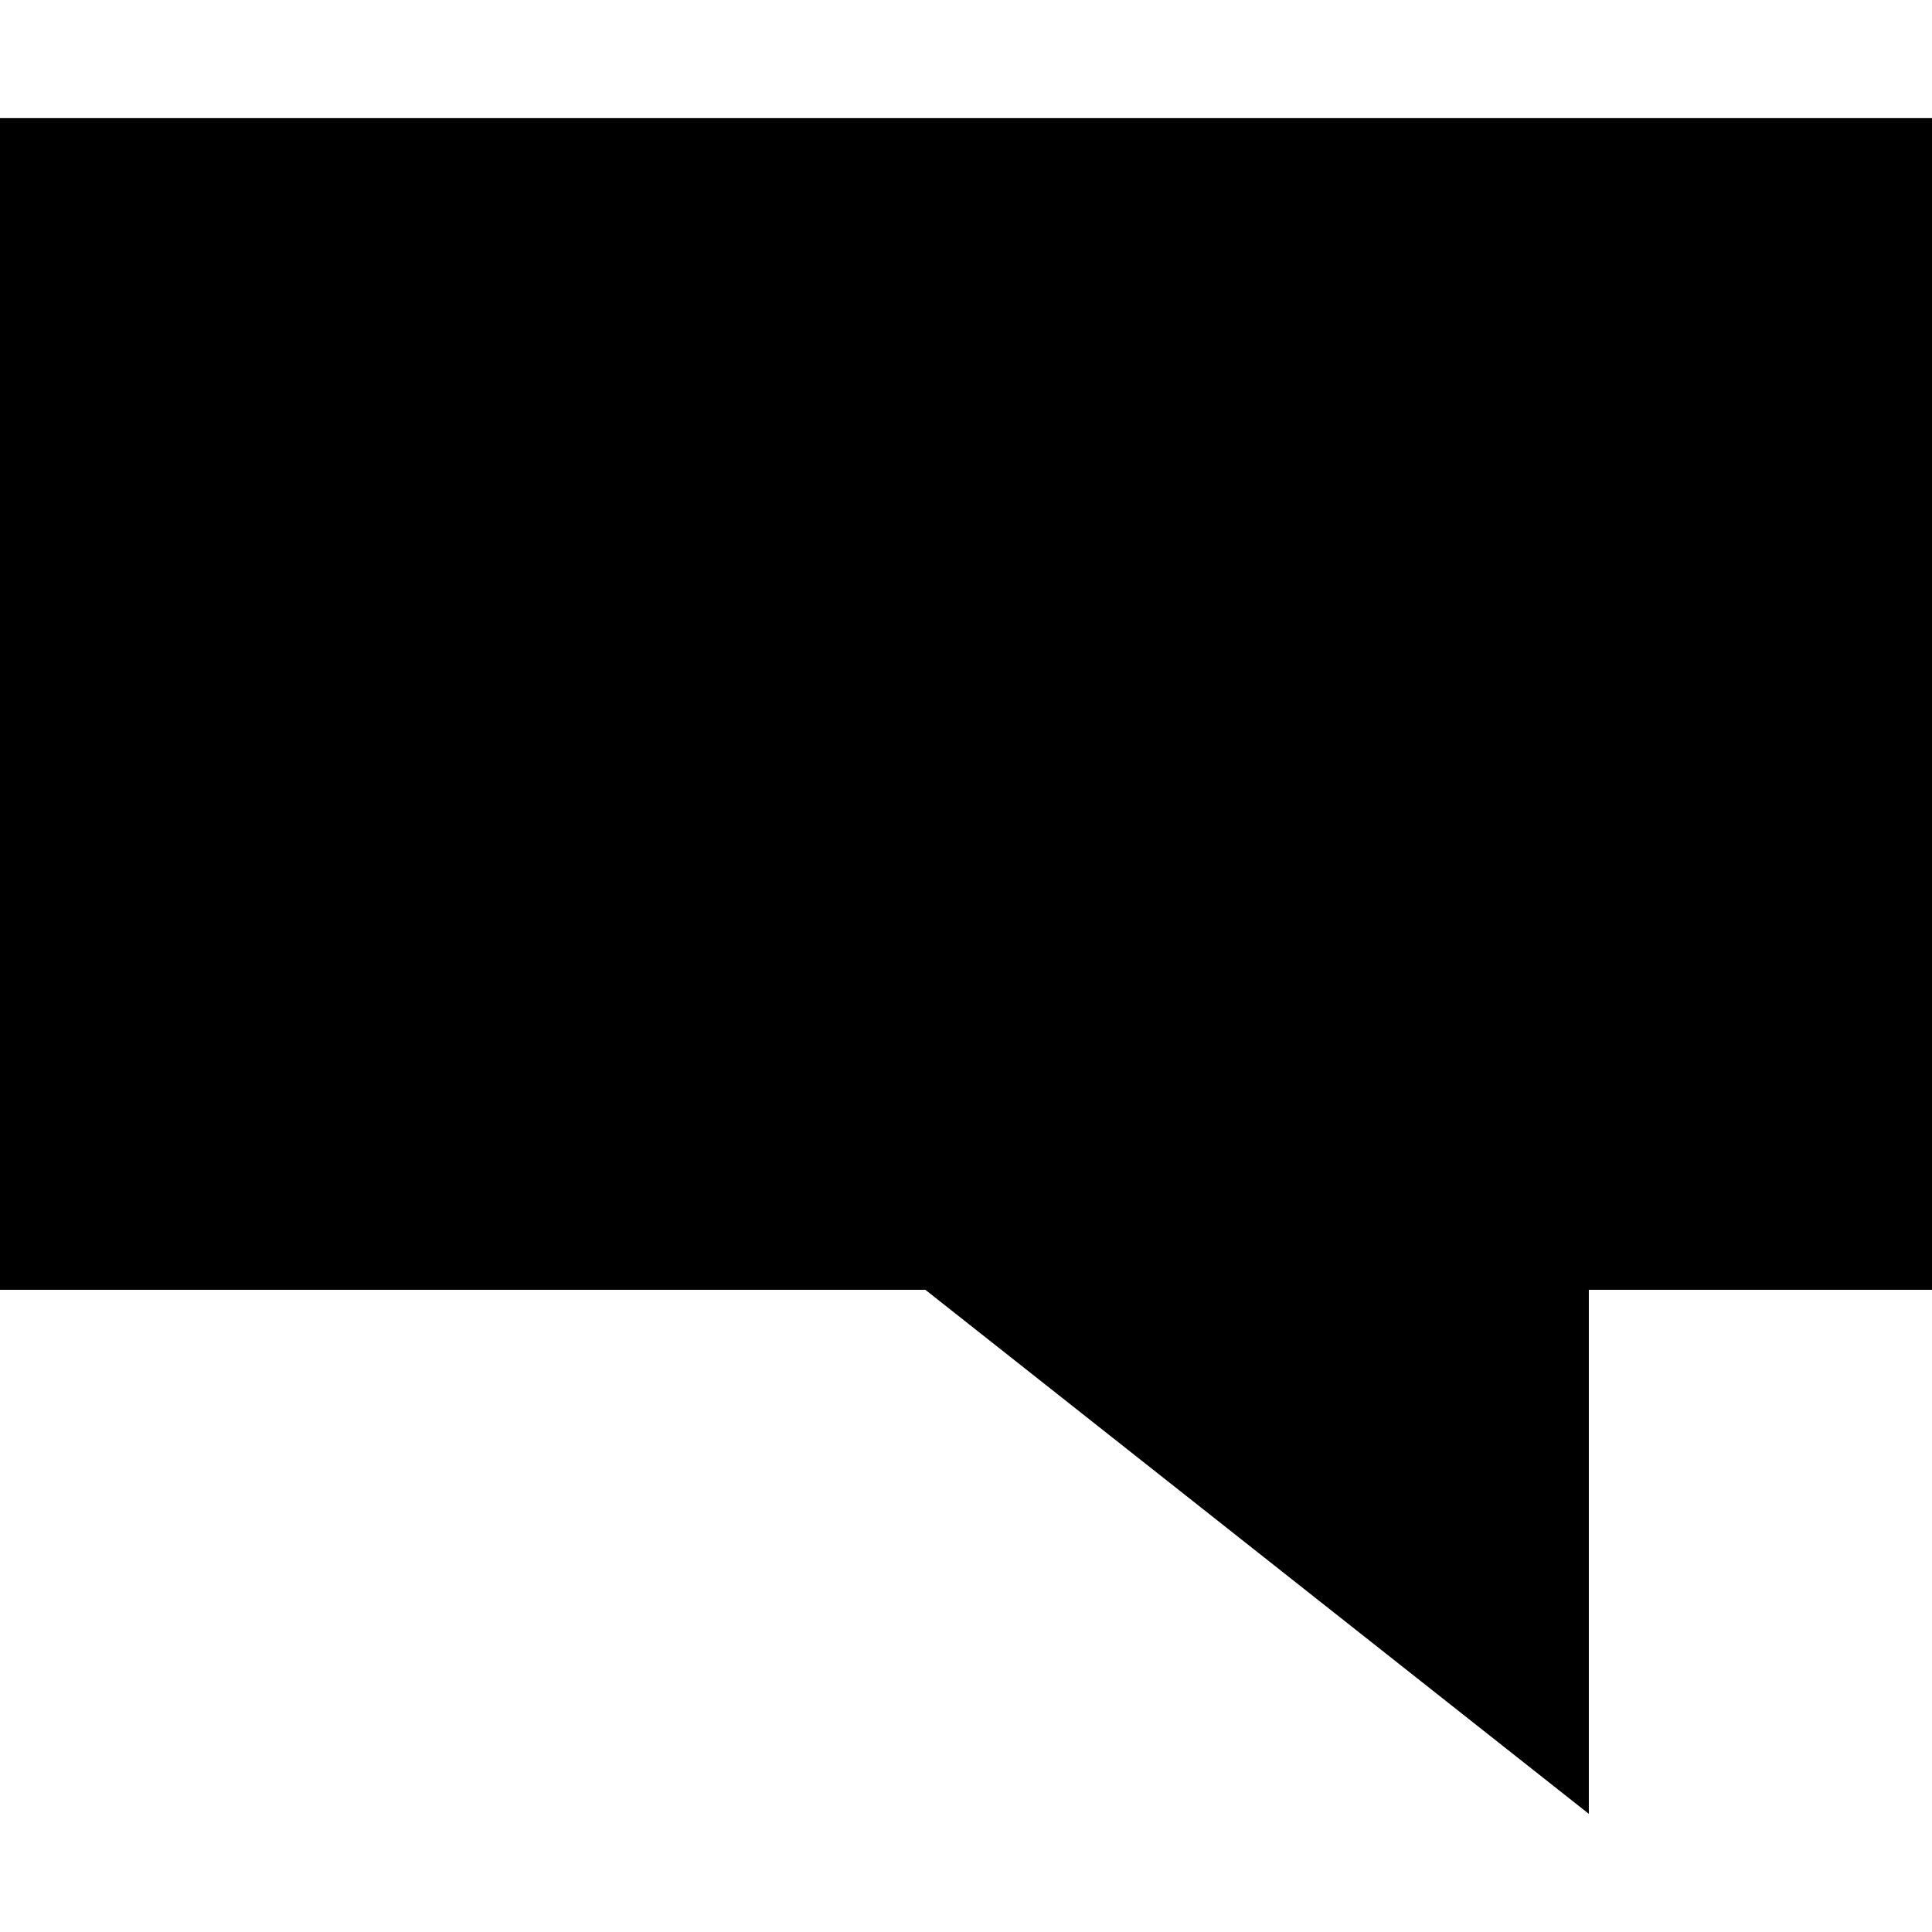
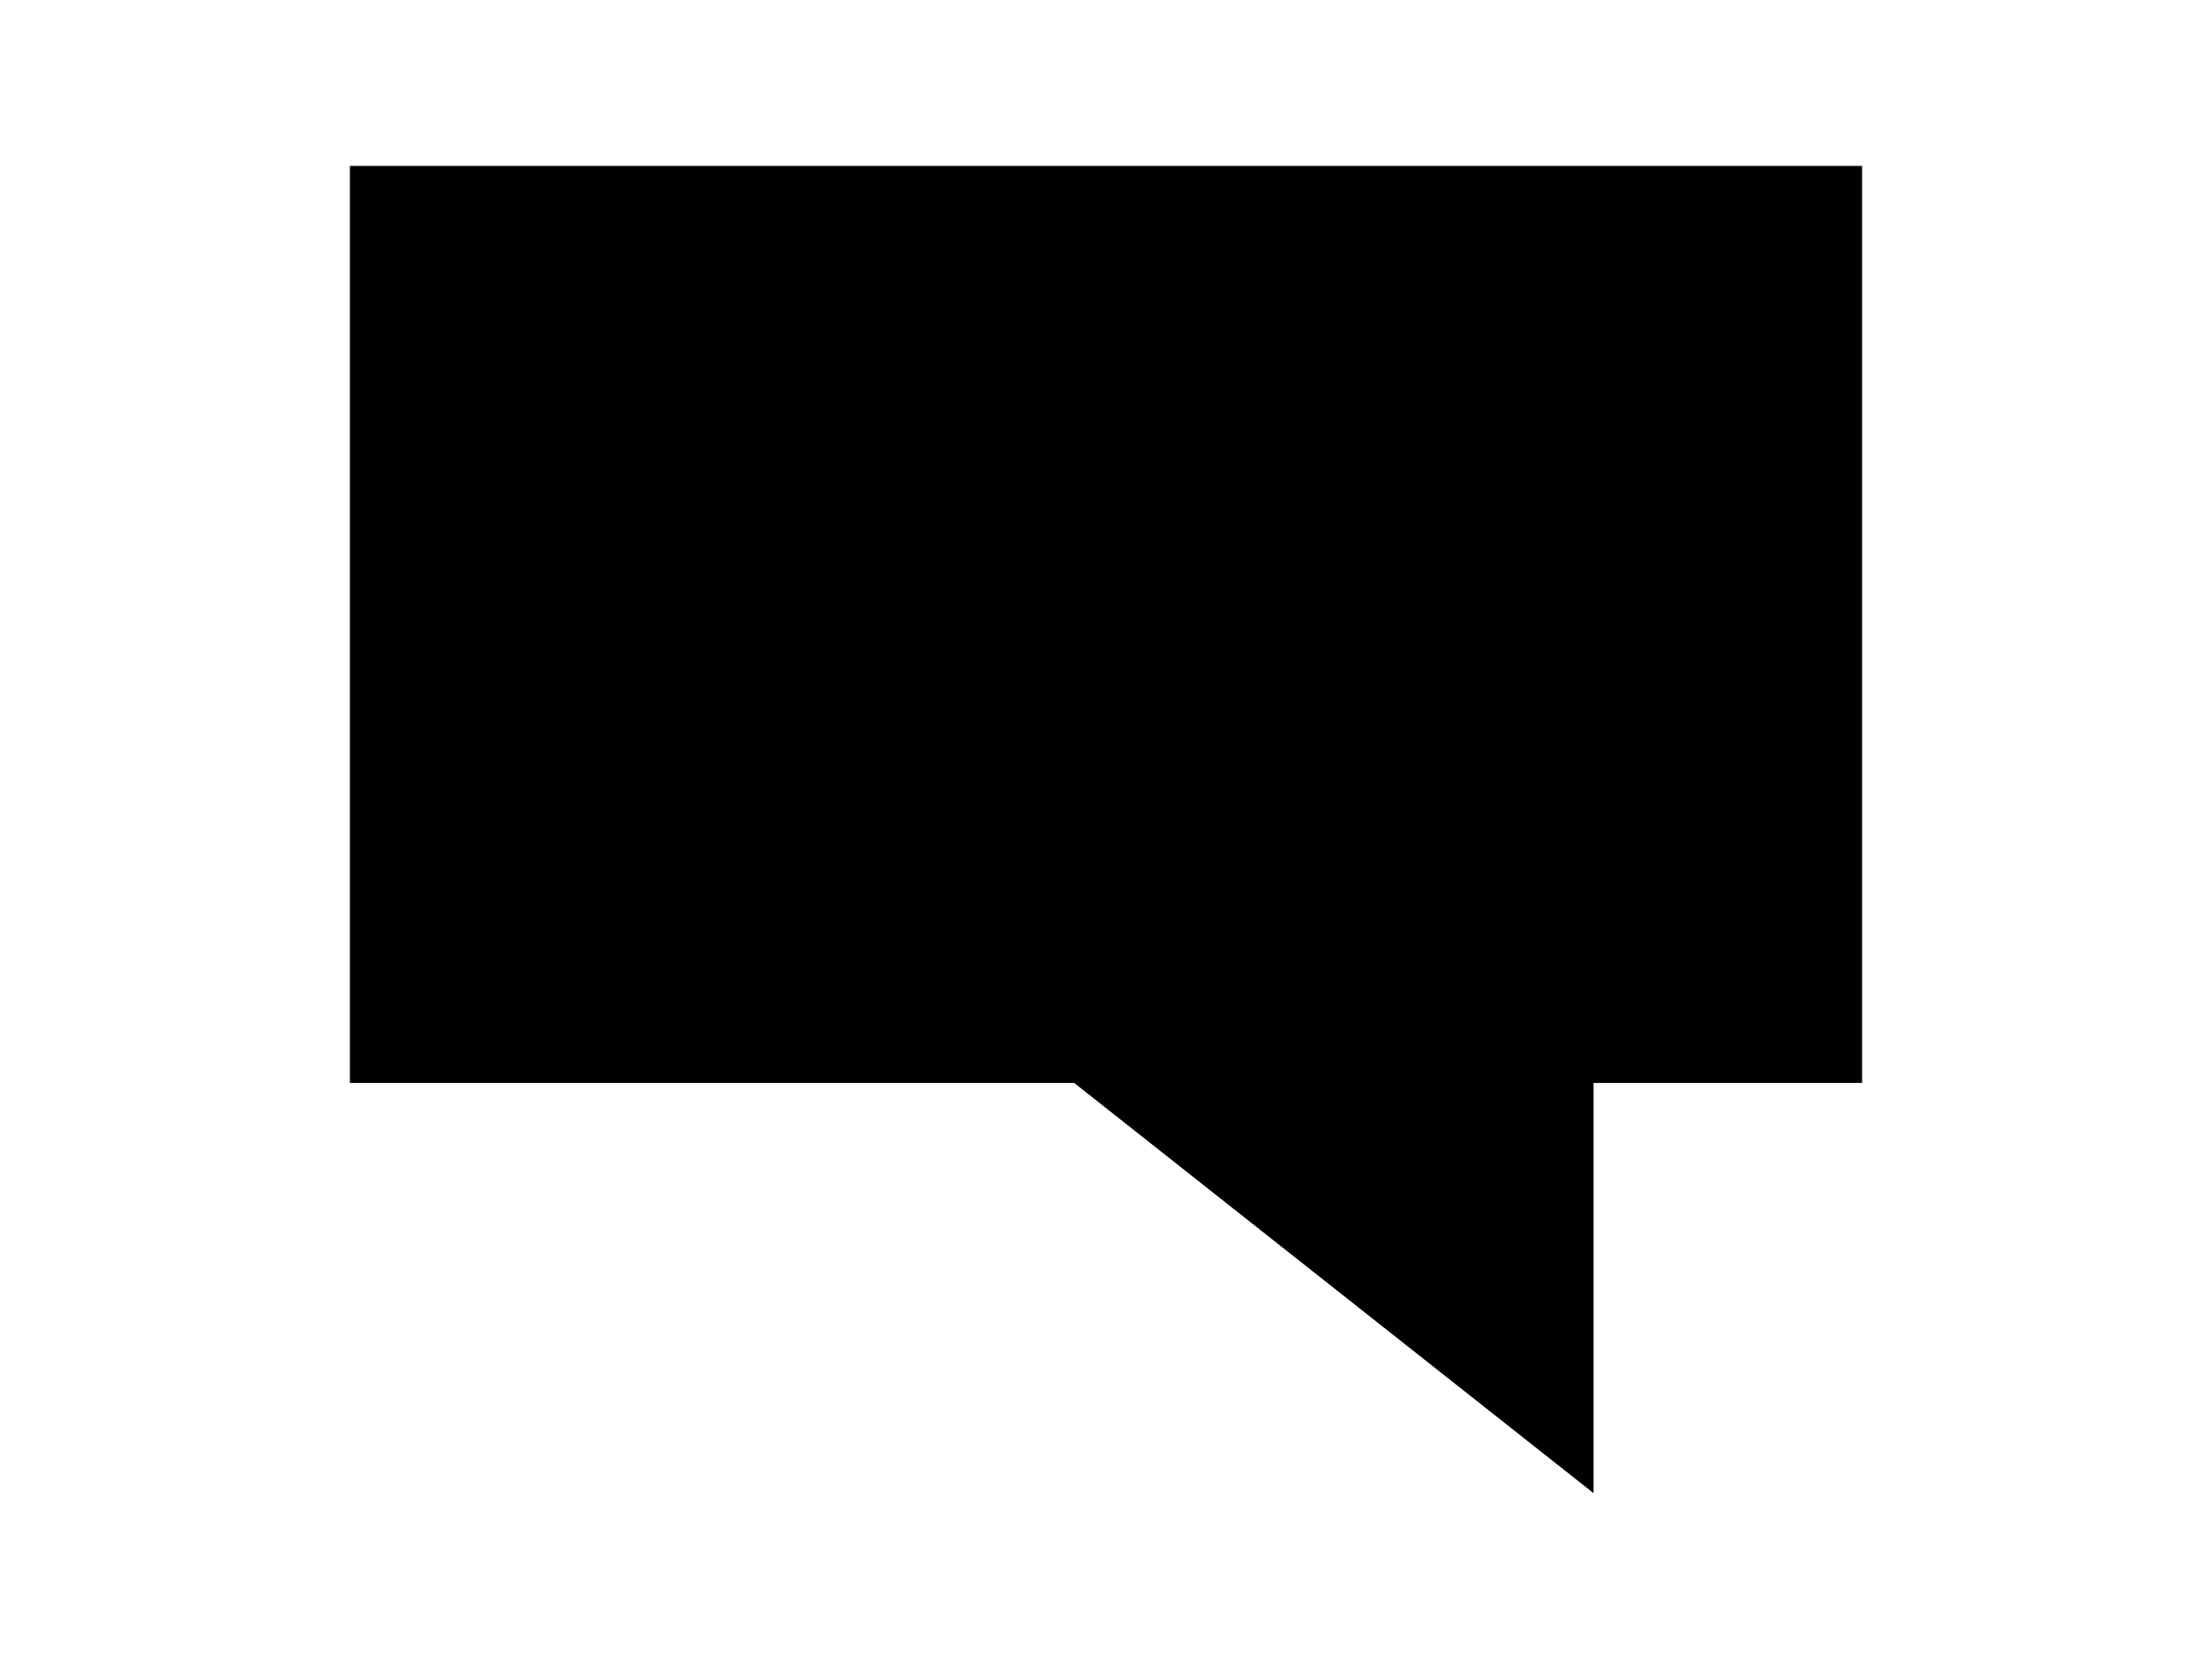
- <svg xmlns="http://www.w3.org/2000/svg" version="1.1" id="Layer_1" x="0px" y="0px" width="600px" height="600px" viewBox="0 0 600 600" enable-background="new 0 0 600 600" xml:space="preserve">
-   <polygon points="600,36.695 0,36.695 0,400.56 287.378,400.56 493.425,563.305 493.425,400.56 600,400.56 " />
+ <svg xmlns="http://www.w3.org/2000/svg" version="1.1" id="Layer_1" x="0px" y="0px" width="1000px" height="750px" viewBox="0 0 1000 750" enable-background="new 0 0 1000 750" xml:space="preserve">
+   <polygon points="158.191,75 158.191,489.574 485.619,489.574 720.381,675 720.381,489.574 841.809,489.574 841.809,75 " />
</svg>
